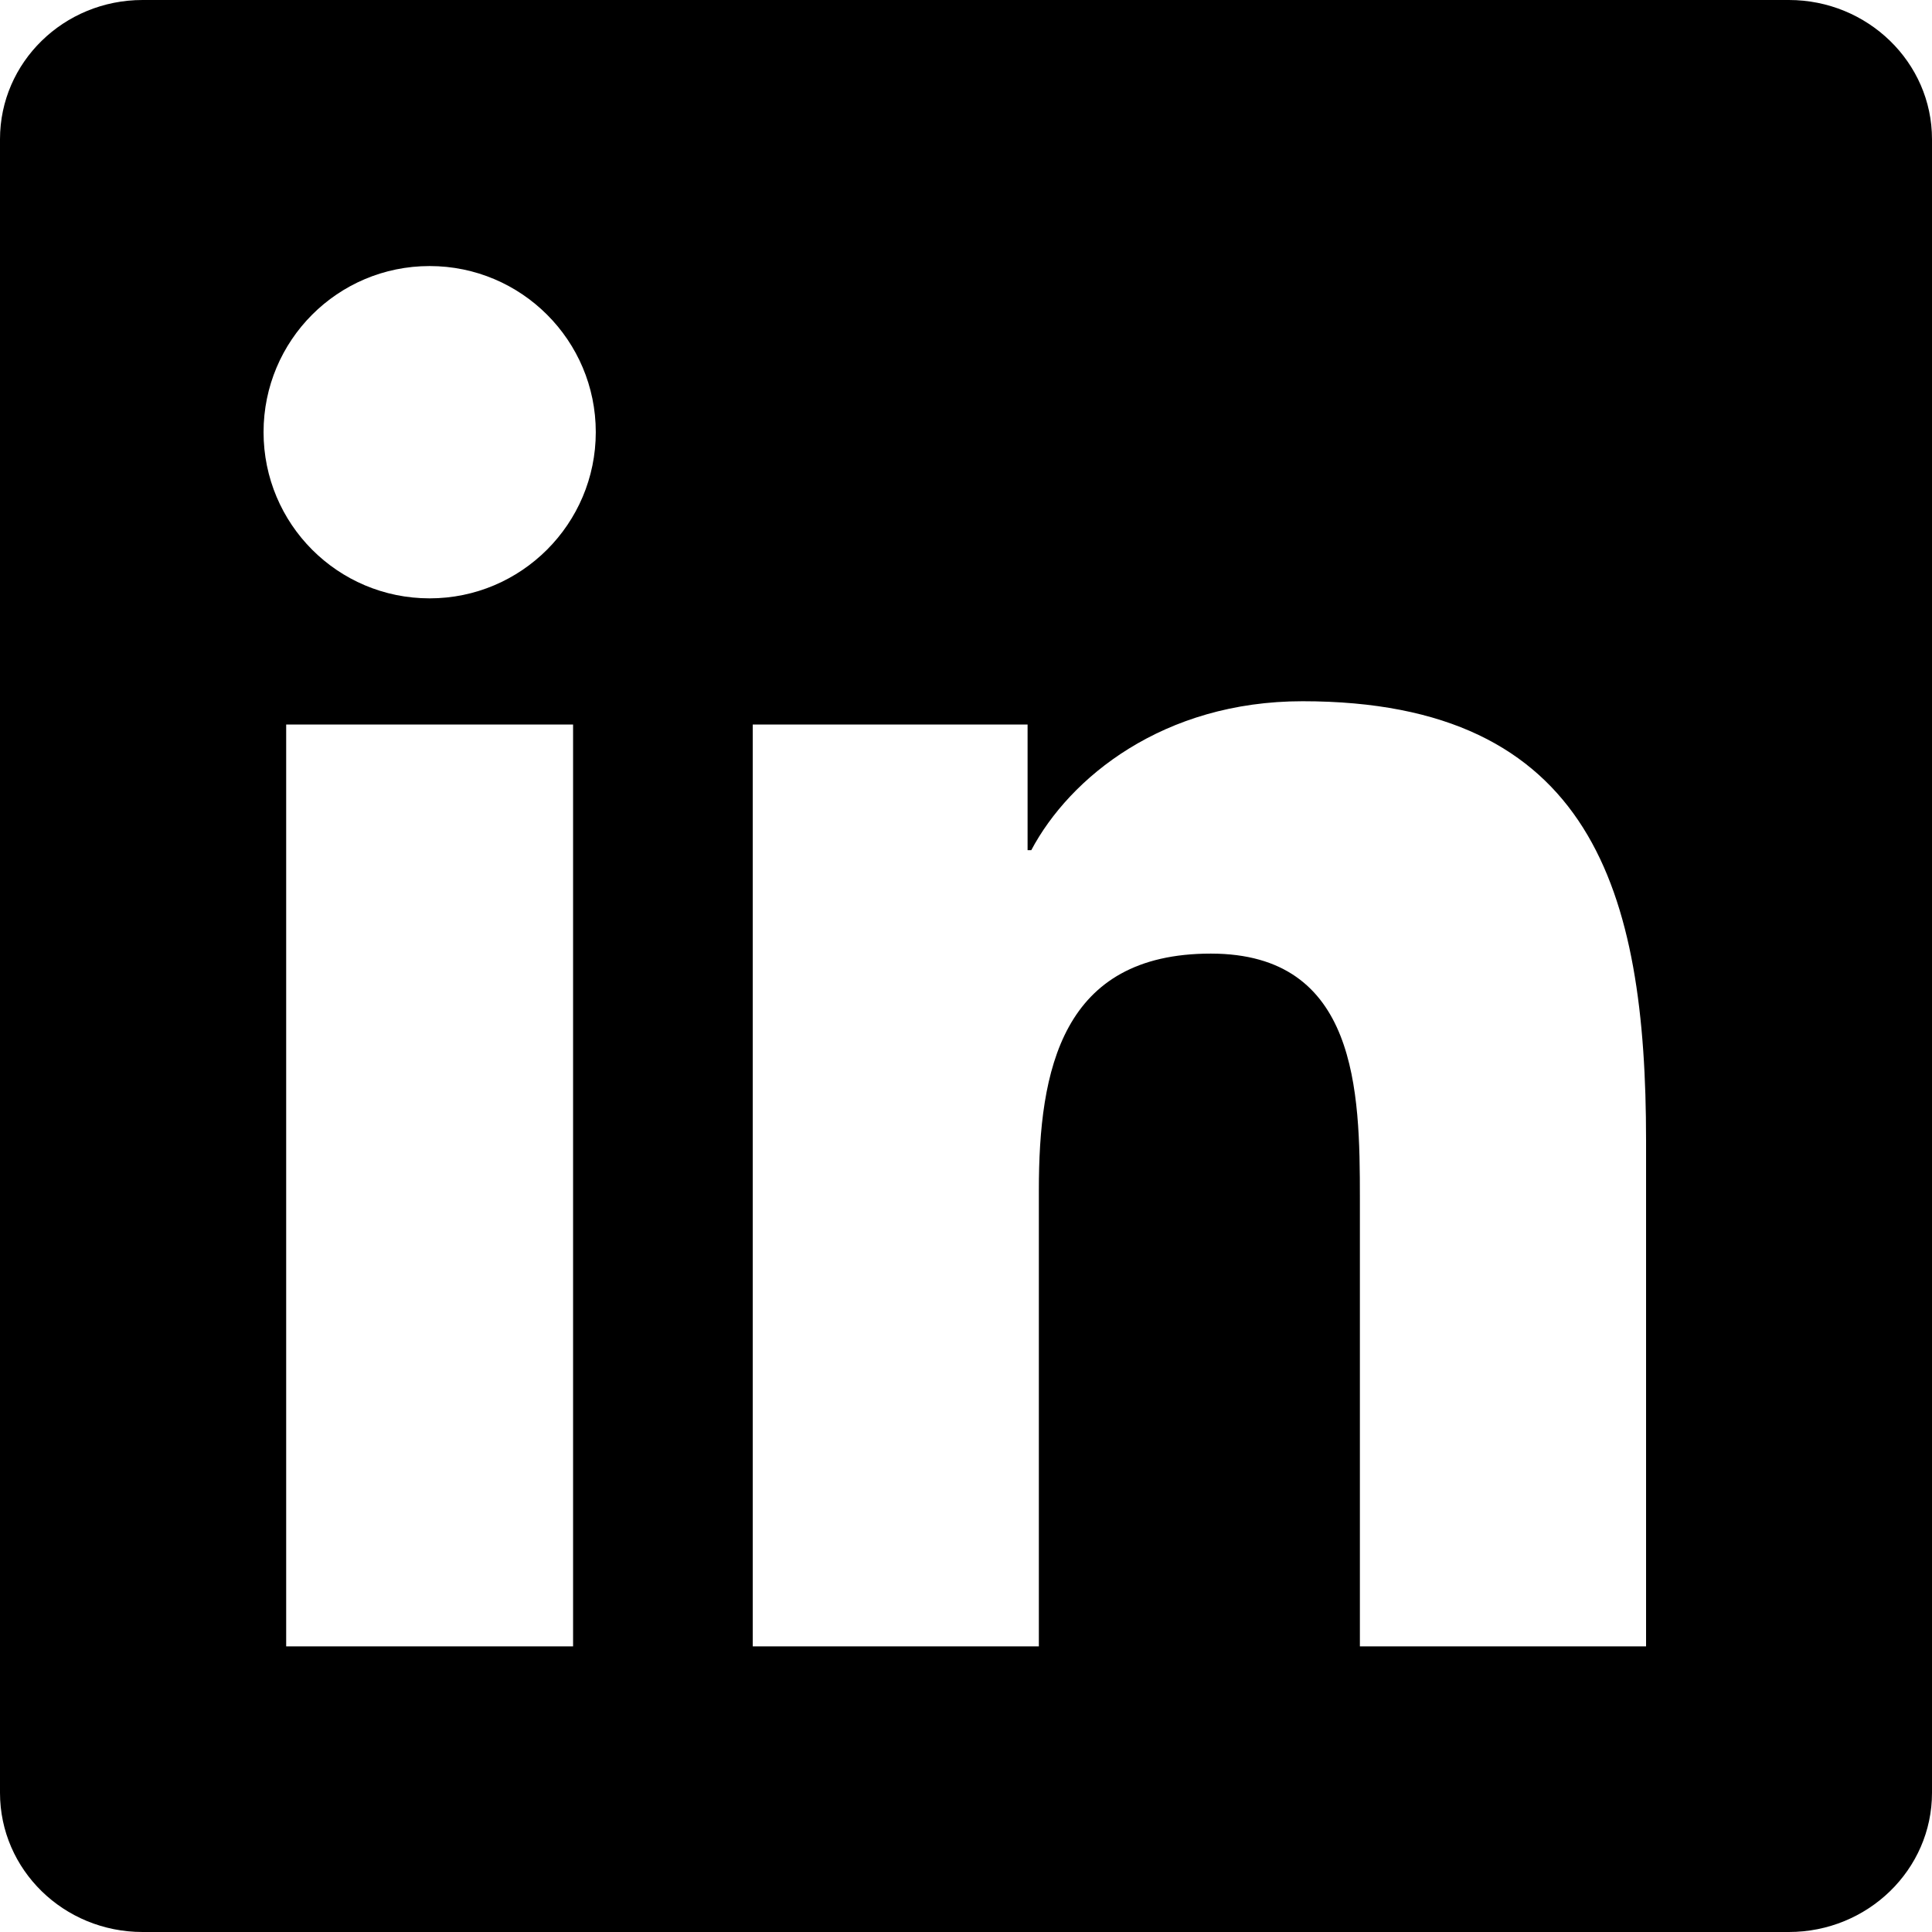
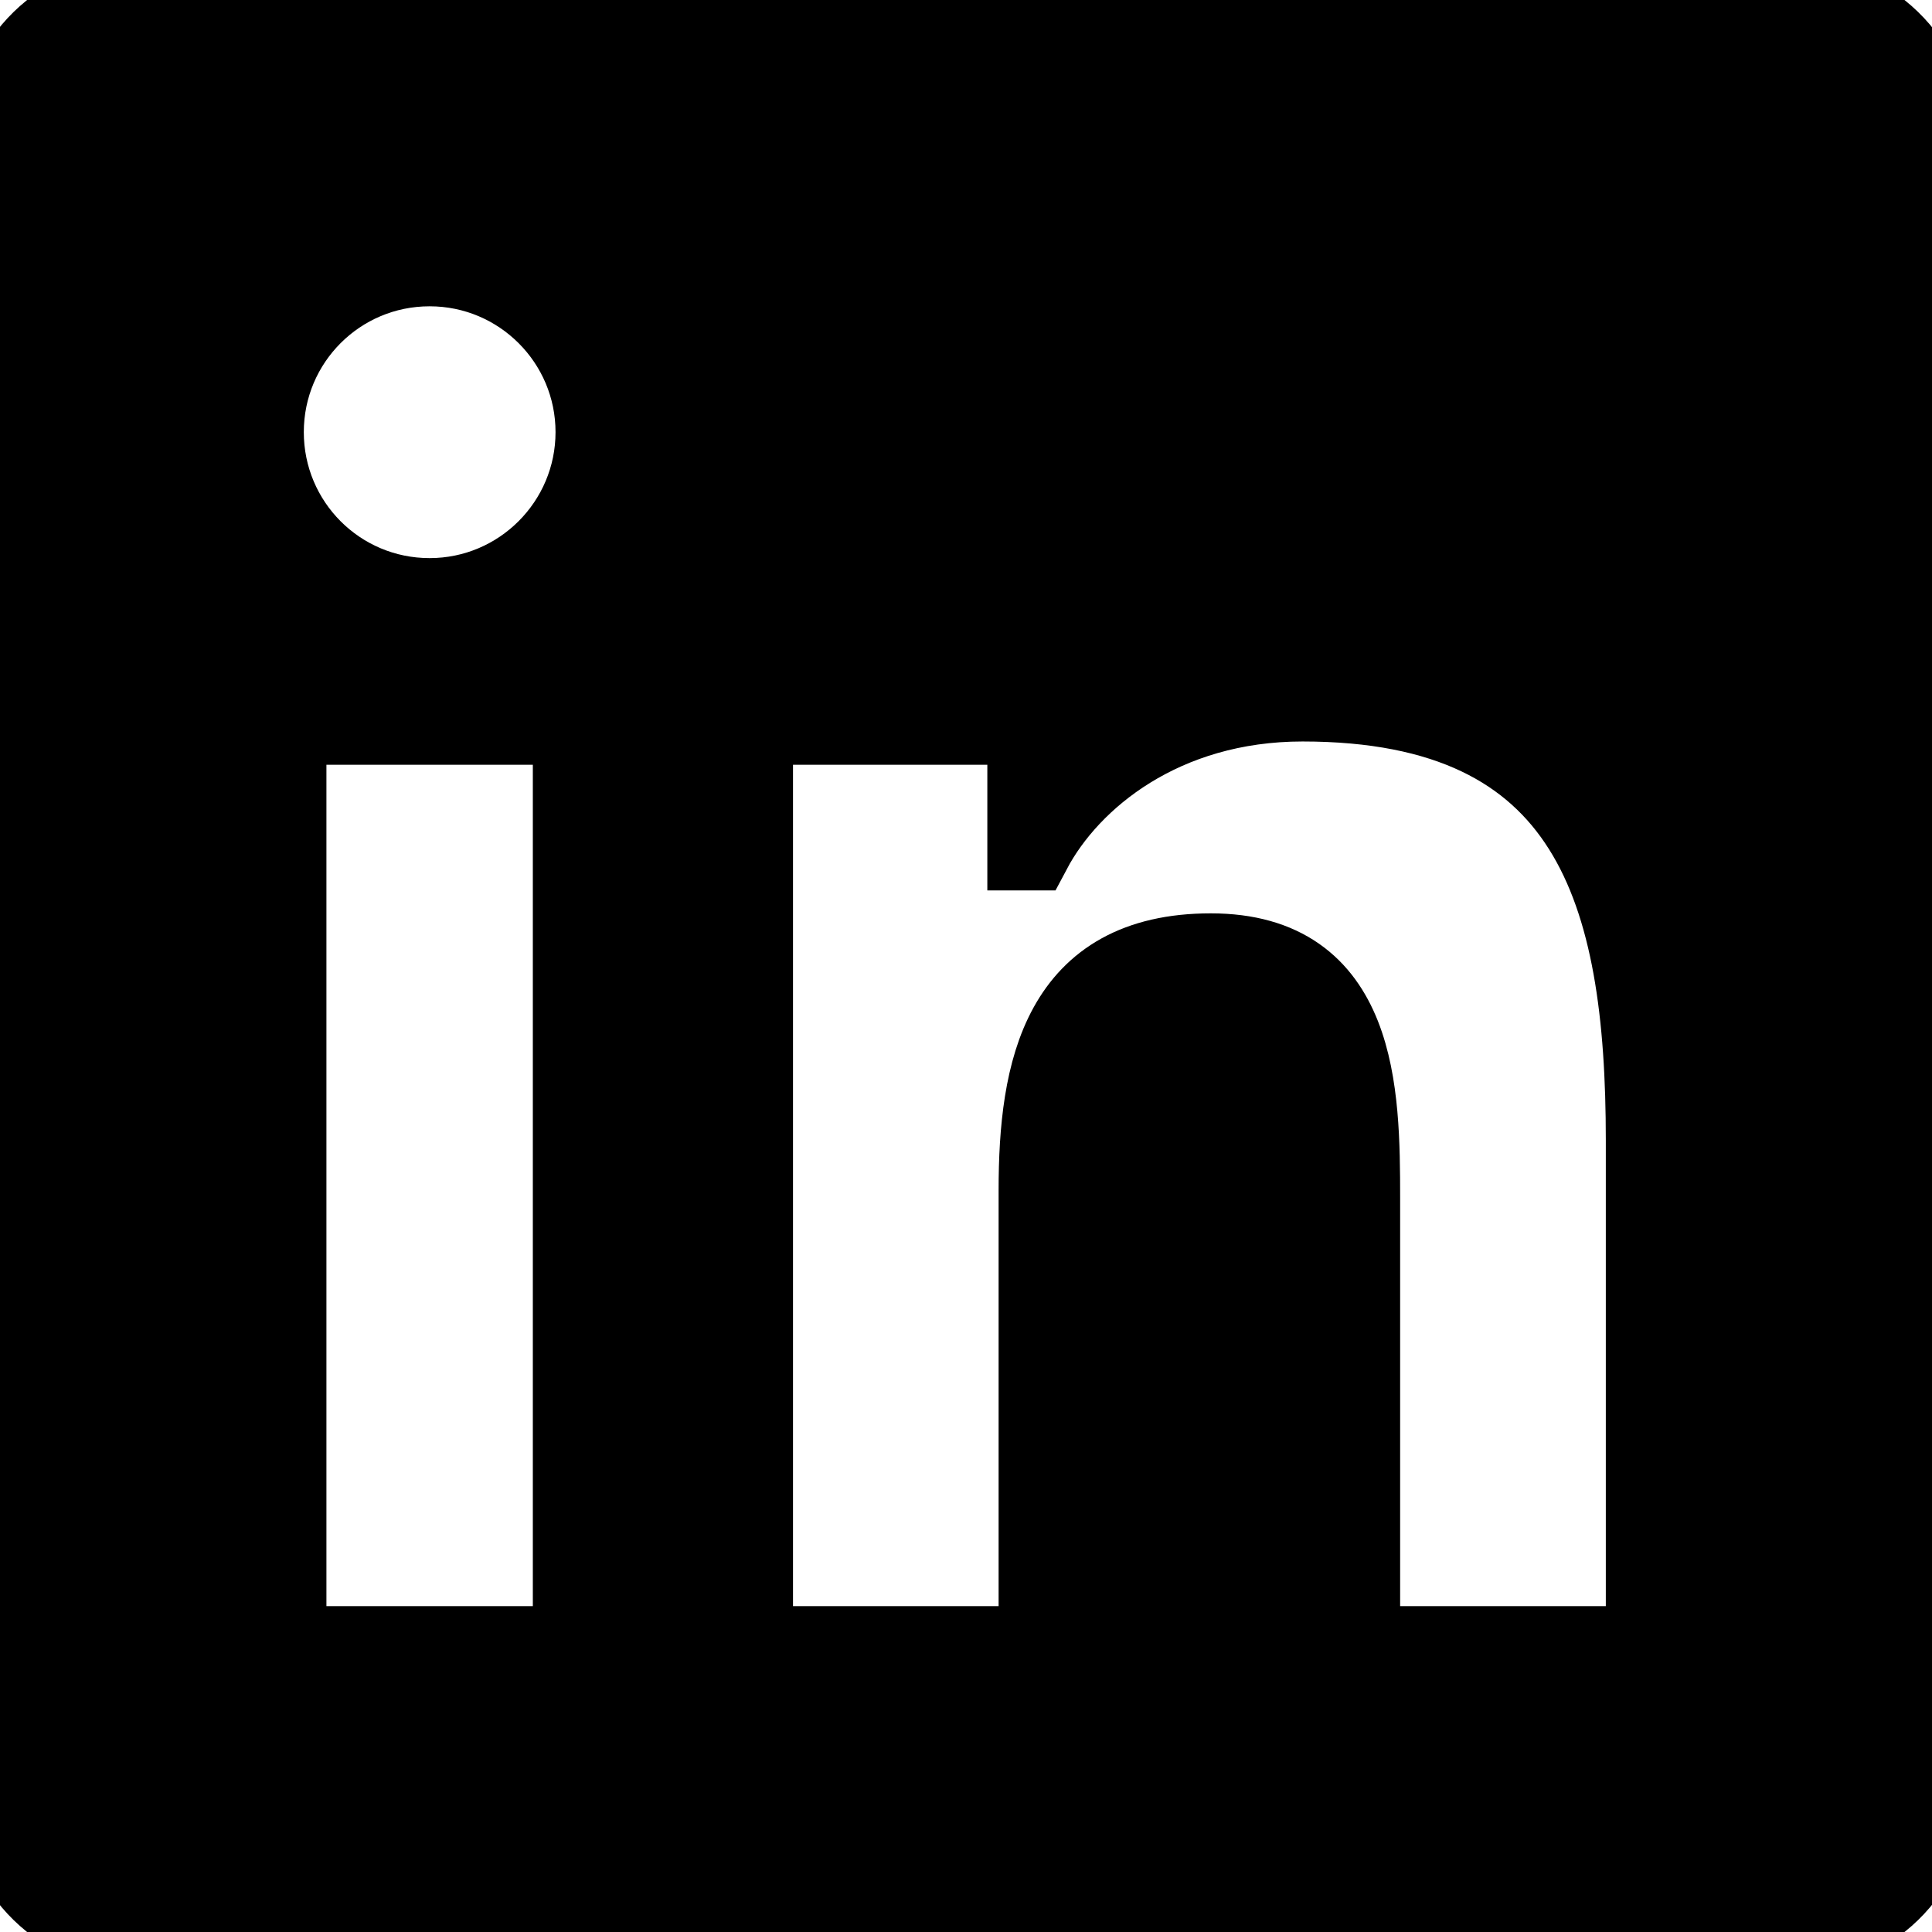
- <svg xmlns="http://www.w3.org/2000/svg" fill="currentColor" role="img" viewBox="0 0 24 24">
+ <svg xmlns="http://www.w3.org/2000/svg" stroke="currentColor" fill="currentColor" role="img" viewBox="0 0 24 24">
  <path d="M20.447 20.452h-3.554v-5.569c0-1.328-.027-3.037-1.852-3.037-1.853 0-2.136 1.445-2.136 2.939v5.667H9.351V9h3.414v1.561h.046c.477-.9 1.637-1.85 3.37-1.85 3.601 0 4.267 2.37 4.267 5.455v6.286zM5.337 7.433c-1.144 0-2.063-.926-2.063-2.065 0-1.138.92-2.063 2.063-2.063 1.14 0 2.064.925 2.064 2.063 0 1.139-.925 2.065-2.064 2.065zm1.782 13.019H3.555V9h3.564v11.452zM22.225 0H1.771C.792 0 0 .774 0 1.729v20.542C0 23.227.792 24 1.771 24h20.451C23.2 24 24 23.227 24 22.271V1.729C24 .774 23.2 0 22.222 0h.003z" />
</svg>
